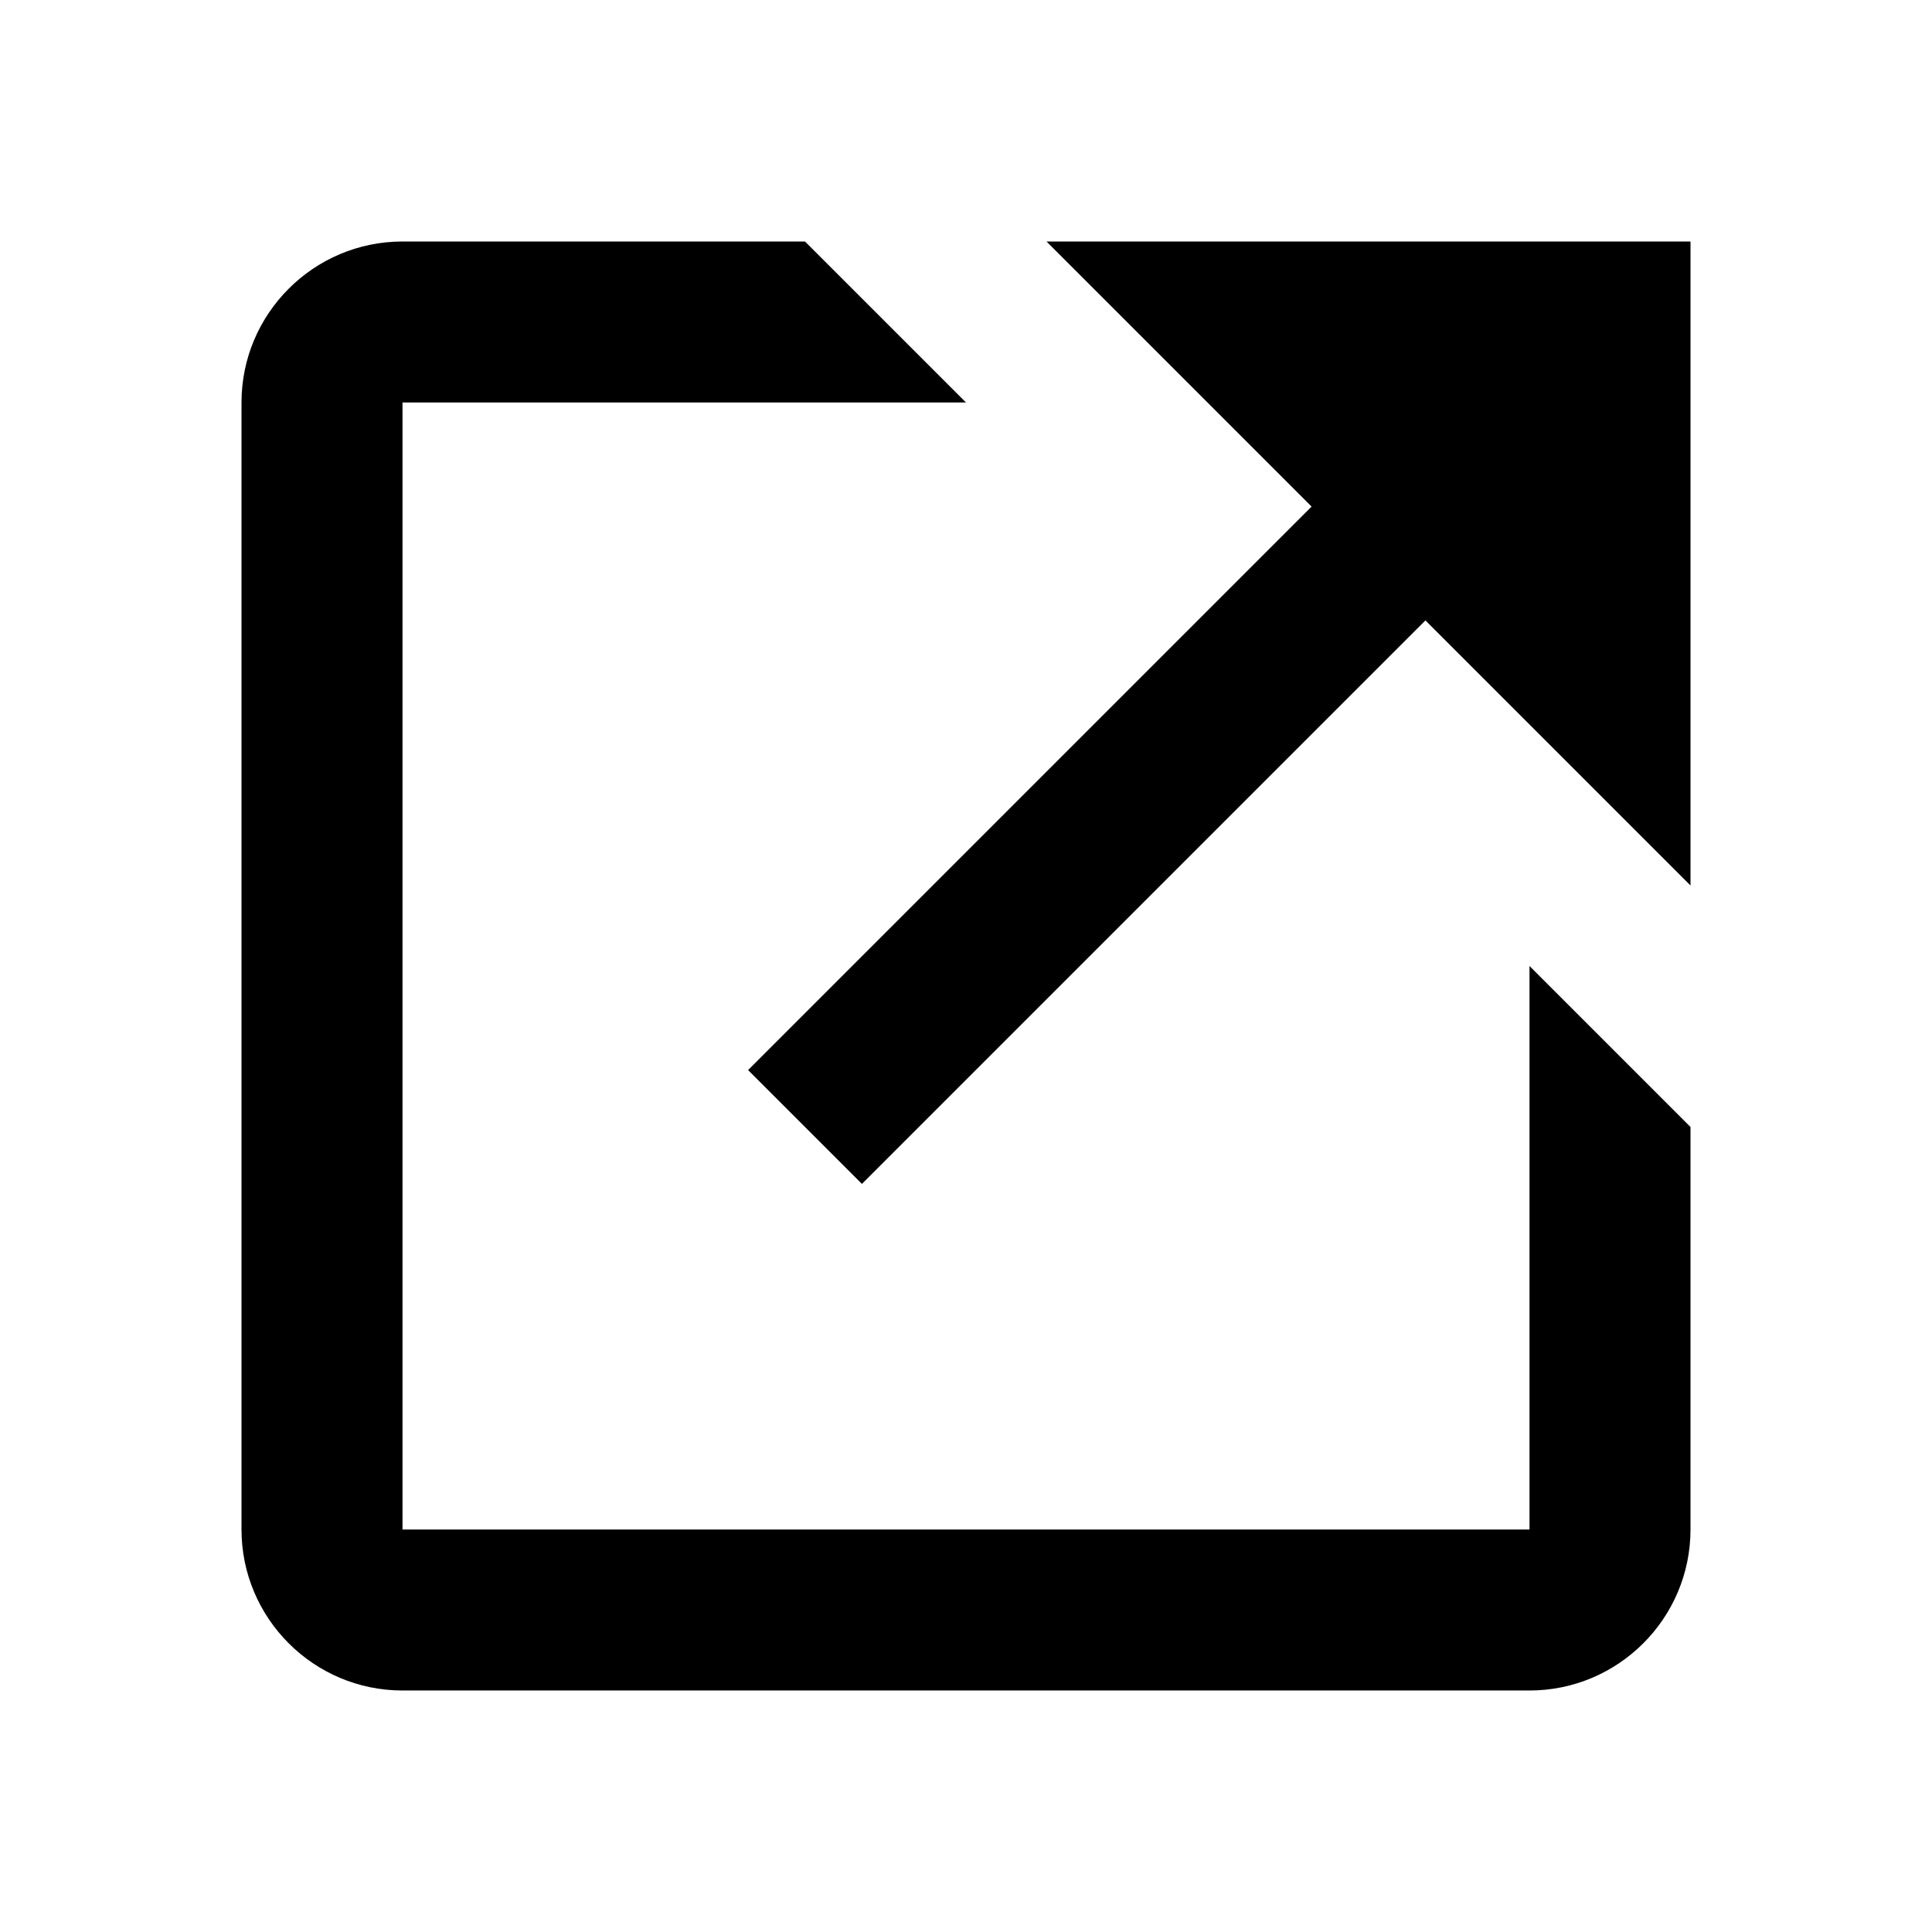
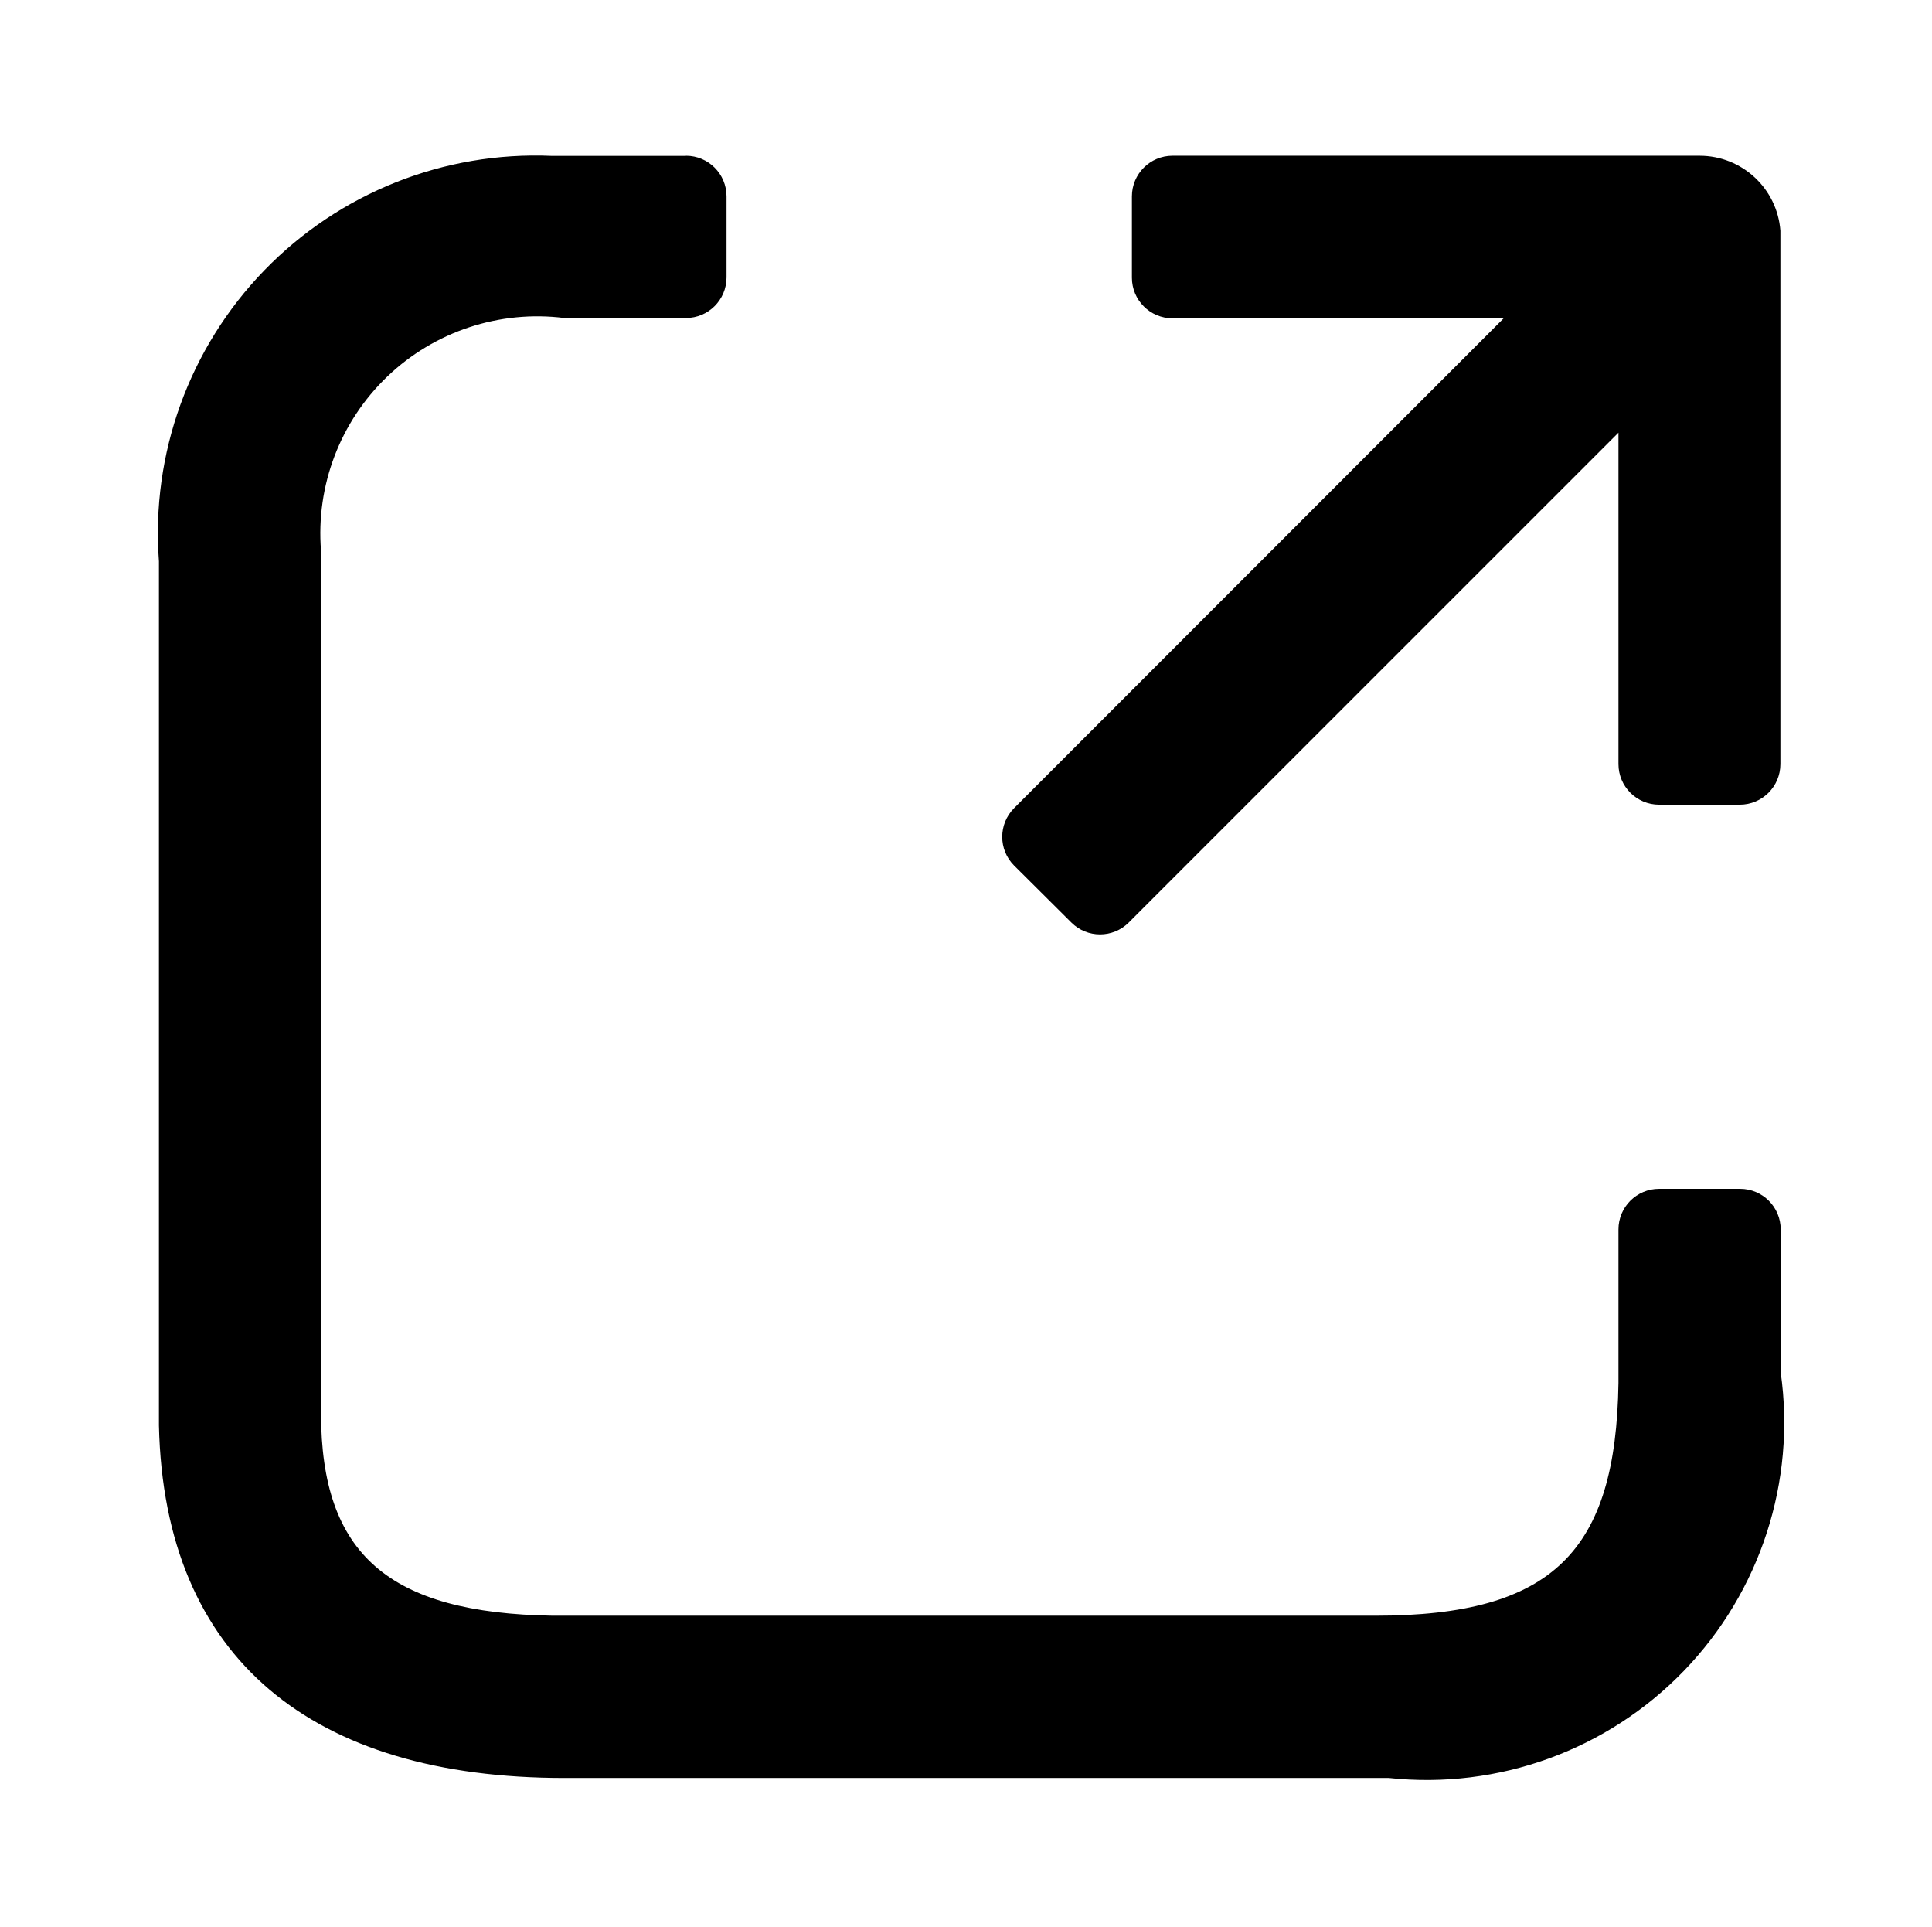
- <svg xmlns="http://www.w3.org/2000/svg" t="1721788468460" class="icon" viewBox="0 0 1024 1024" version="1.1" p-id="18771" width="16" height="16">
-   <path d="M554.667 128l140.501 140.501-298.667 298.667 60.331 60.331 298.667-298.667L896 469.333V128z" p-id="18772" fill="currentColor" />
-   <path d="M810.667 810.667H213.333V213.333h298.667l-85.333-85.333H213.333c-47.061 0-85.333 38.272-85.333 85.333v597.333c0 47.061 38.272 85.333 85.333 85.333h597.333c47.061 0 85.333-38.272 85.333-85.333v-213.333l-85.333-85.333v298.667z" p-id="18773" fill="currentColor" />
+ <svg xmlns="http://www.w3.org/2000/svg" t="1731504271223" class="icon" viewBox="0 0 1027 1024" version="1.1" p-id="23497" width="32.094" height="32">
+   <path d="m 364.626,82.769 a 21.581,21.581 0 0 1 21.581,21.581 v 43.08 a 21.581,21.581 0 0 1 -21.581,21.581 H 299.965 A 115.339,115.339 0 0 0 170.643,292.674 v 458.284 c 0,75.249 36.048,106.367 123.26,107.741 h 437.108 c 94.728,0 127.948,-34.432 129.322,-123.664 v -81.634 a 21.581,21.581 0 0 1 21.581,-21.581 h 43.08 a 21.581,21.581 0 0 1 21.581,21.581 v 75.977 A 190.022,190.022 0 0 1 738.285,944.941 H 299.965 c -133.525,0 -212.734,-62.964 -215.482,-187.355 V 298.332 A 200.691,200.691 0 0 1 293.337,82.849 h 71.289 z m 538.787,0 a 43.08,43.08 0 0 1 42.999,39.847 v 283.457 a 21.581,21.581 0 0 1 -21.581,21.581 H 881.913 A 21.581,21.581 0 0 1 860.333,406.073 V 229.953 L 599.992,490.294 a 21.581,21.581 0 0 1 -30.471,0 l -30.471,-30.31 a 21.581,21.581 0 0 1 0,-30.471 L 799.309,169.172 H 623.27 a 21.581,21.581 0 0 1 -21.581,-21.581 v -43.242 a 21.581,21.581 0 0 1 21.581,-21.581 h 280.224 z" p-id="23498" id="path2" style="stroke-width:0.843" />
</svg>
